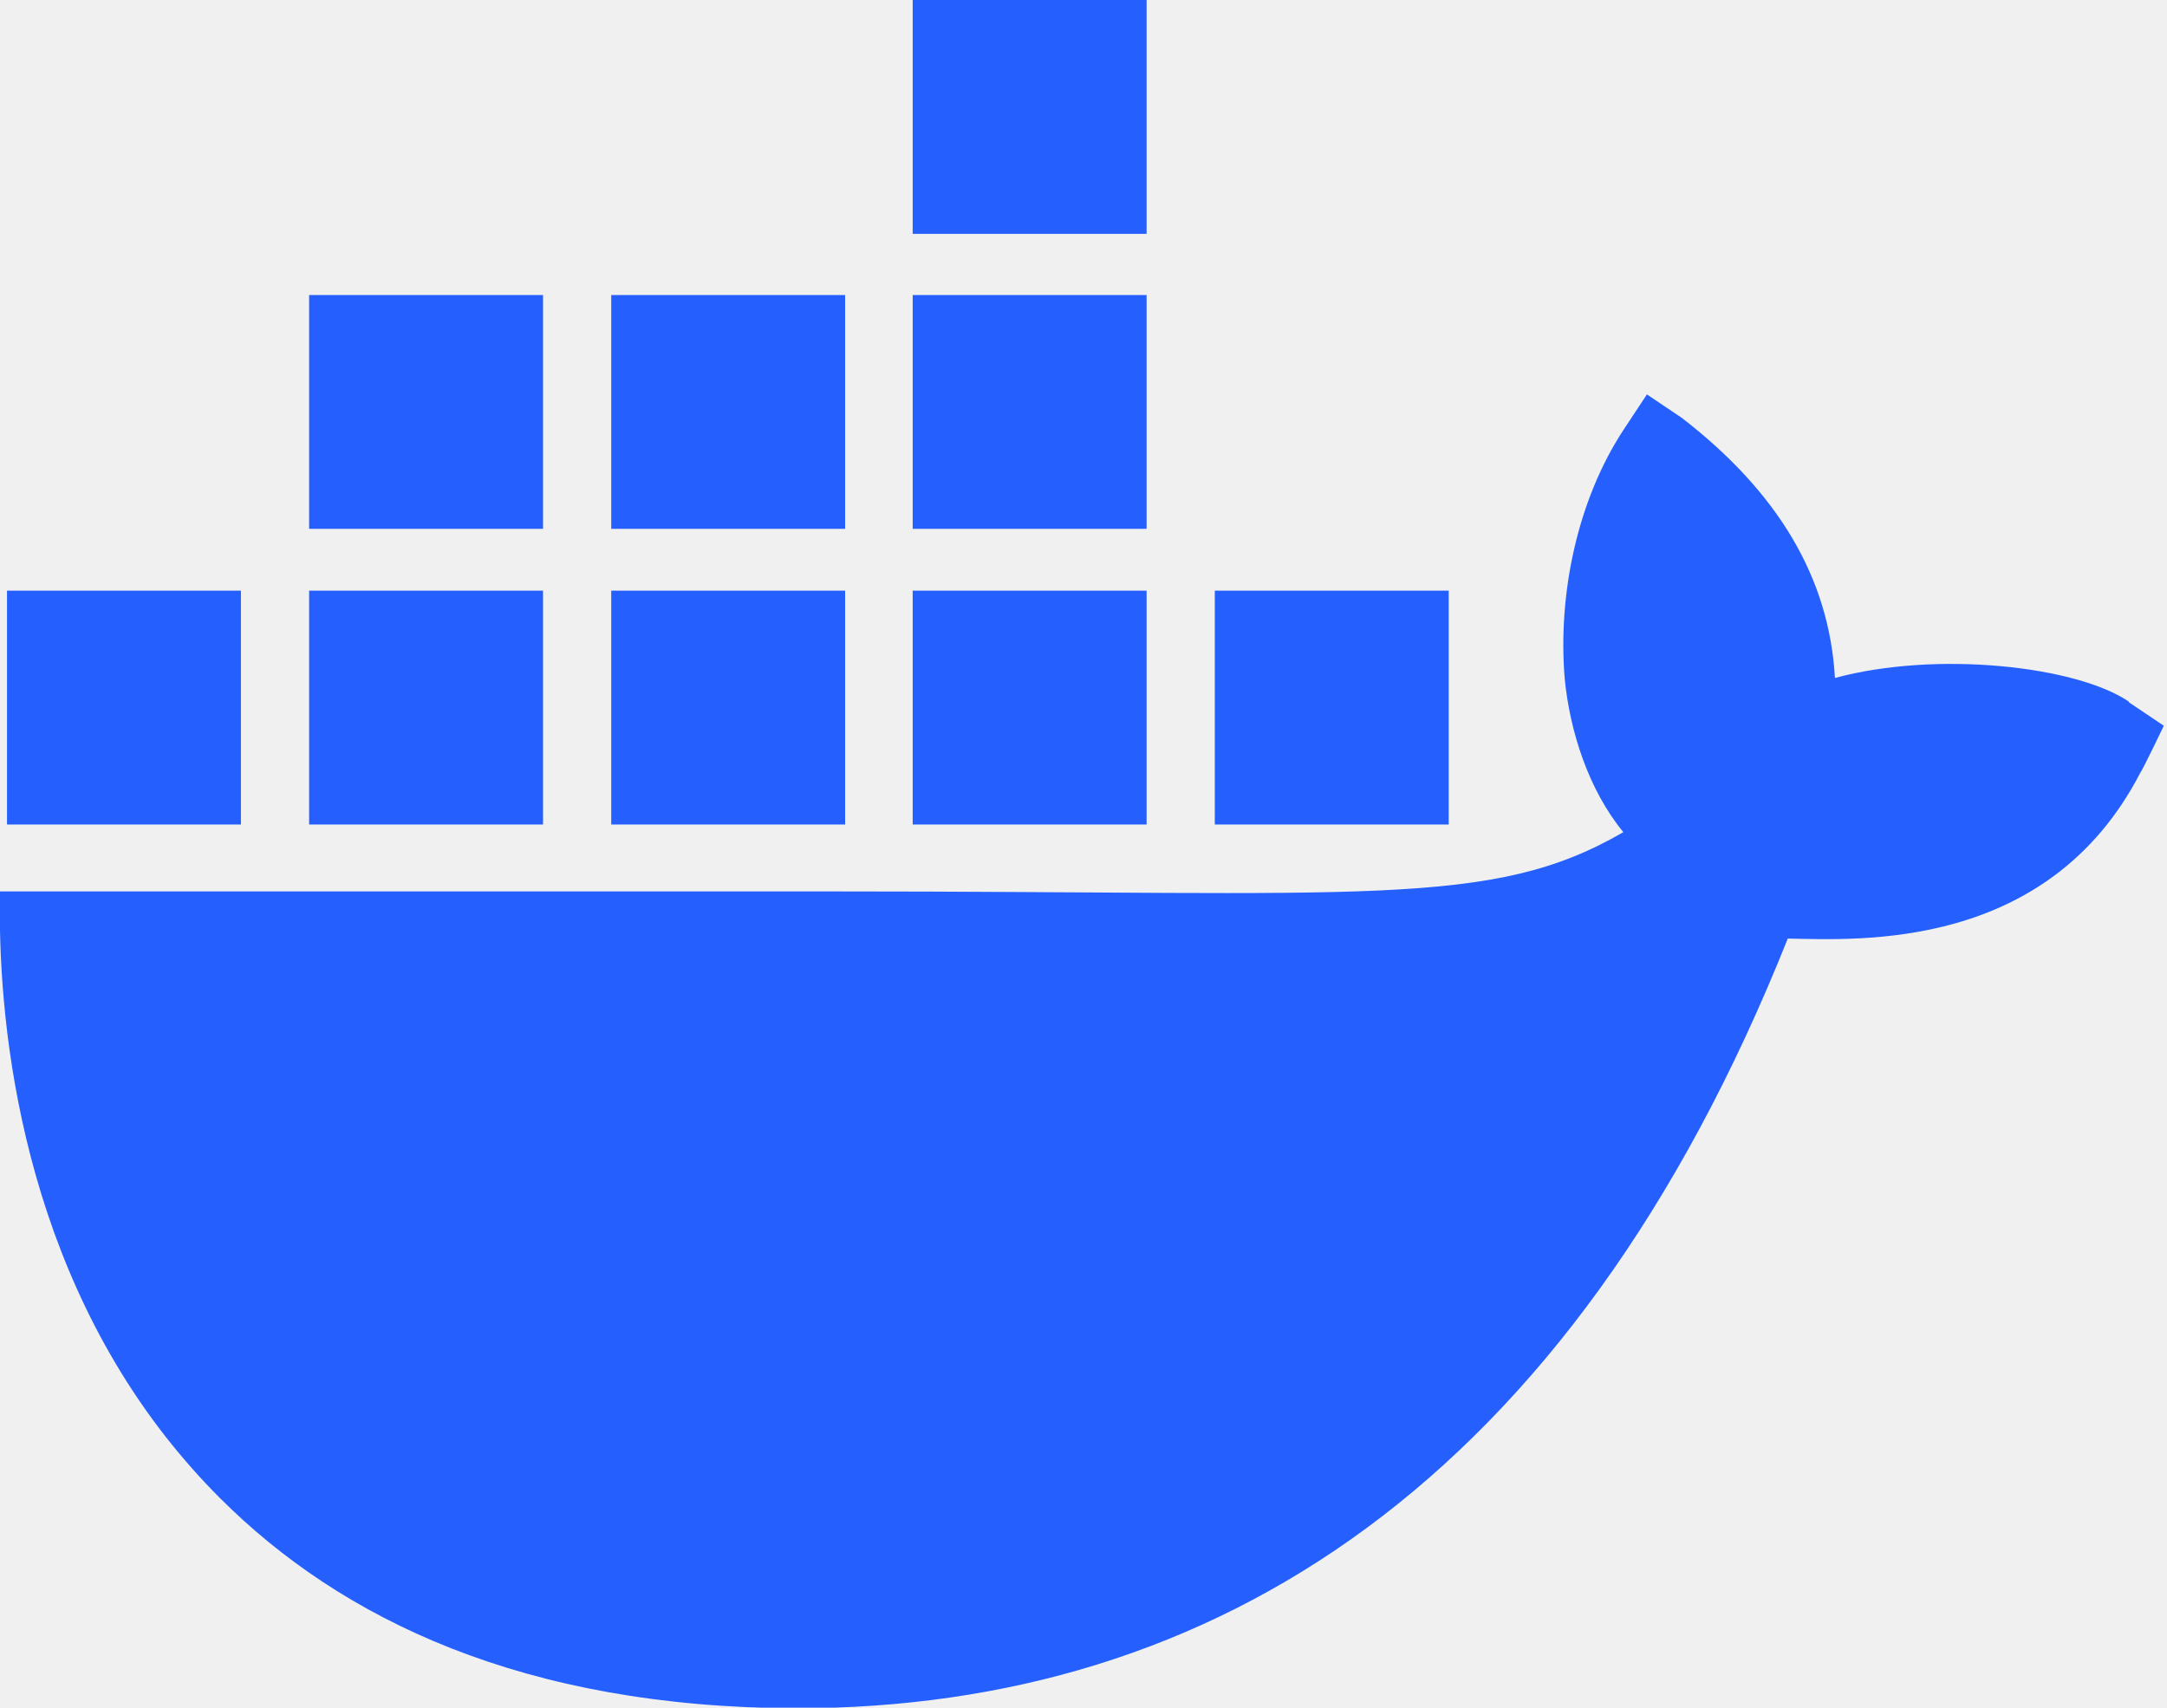
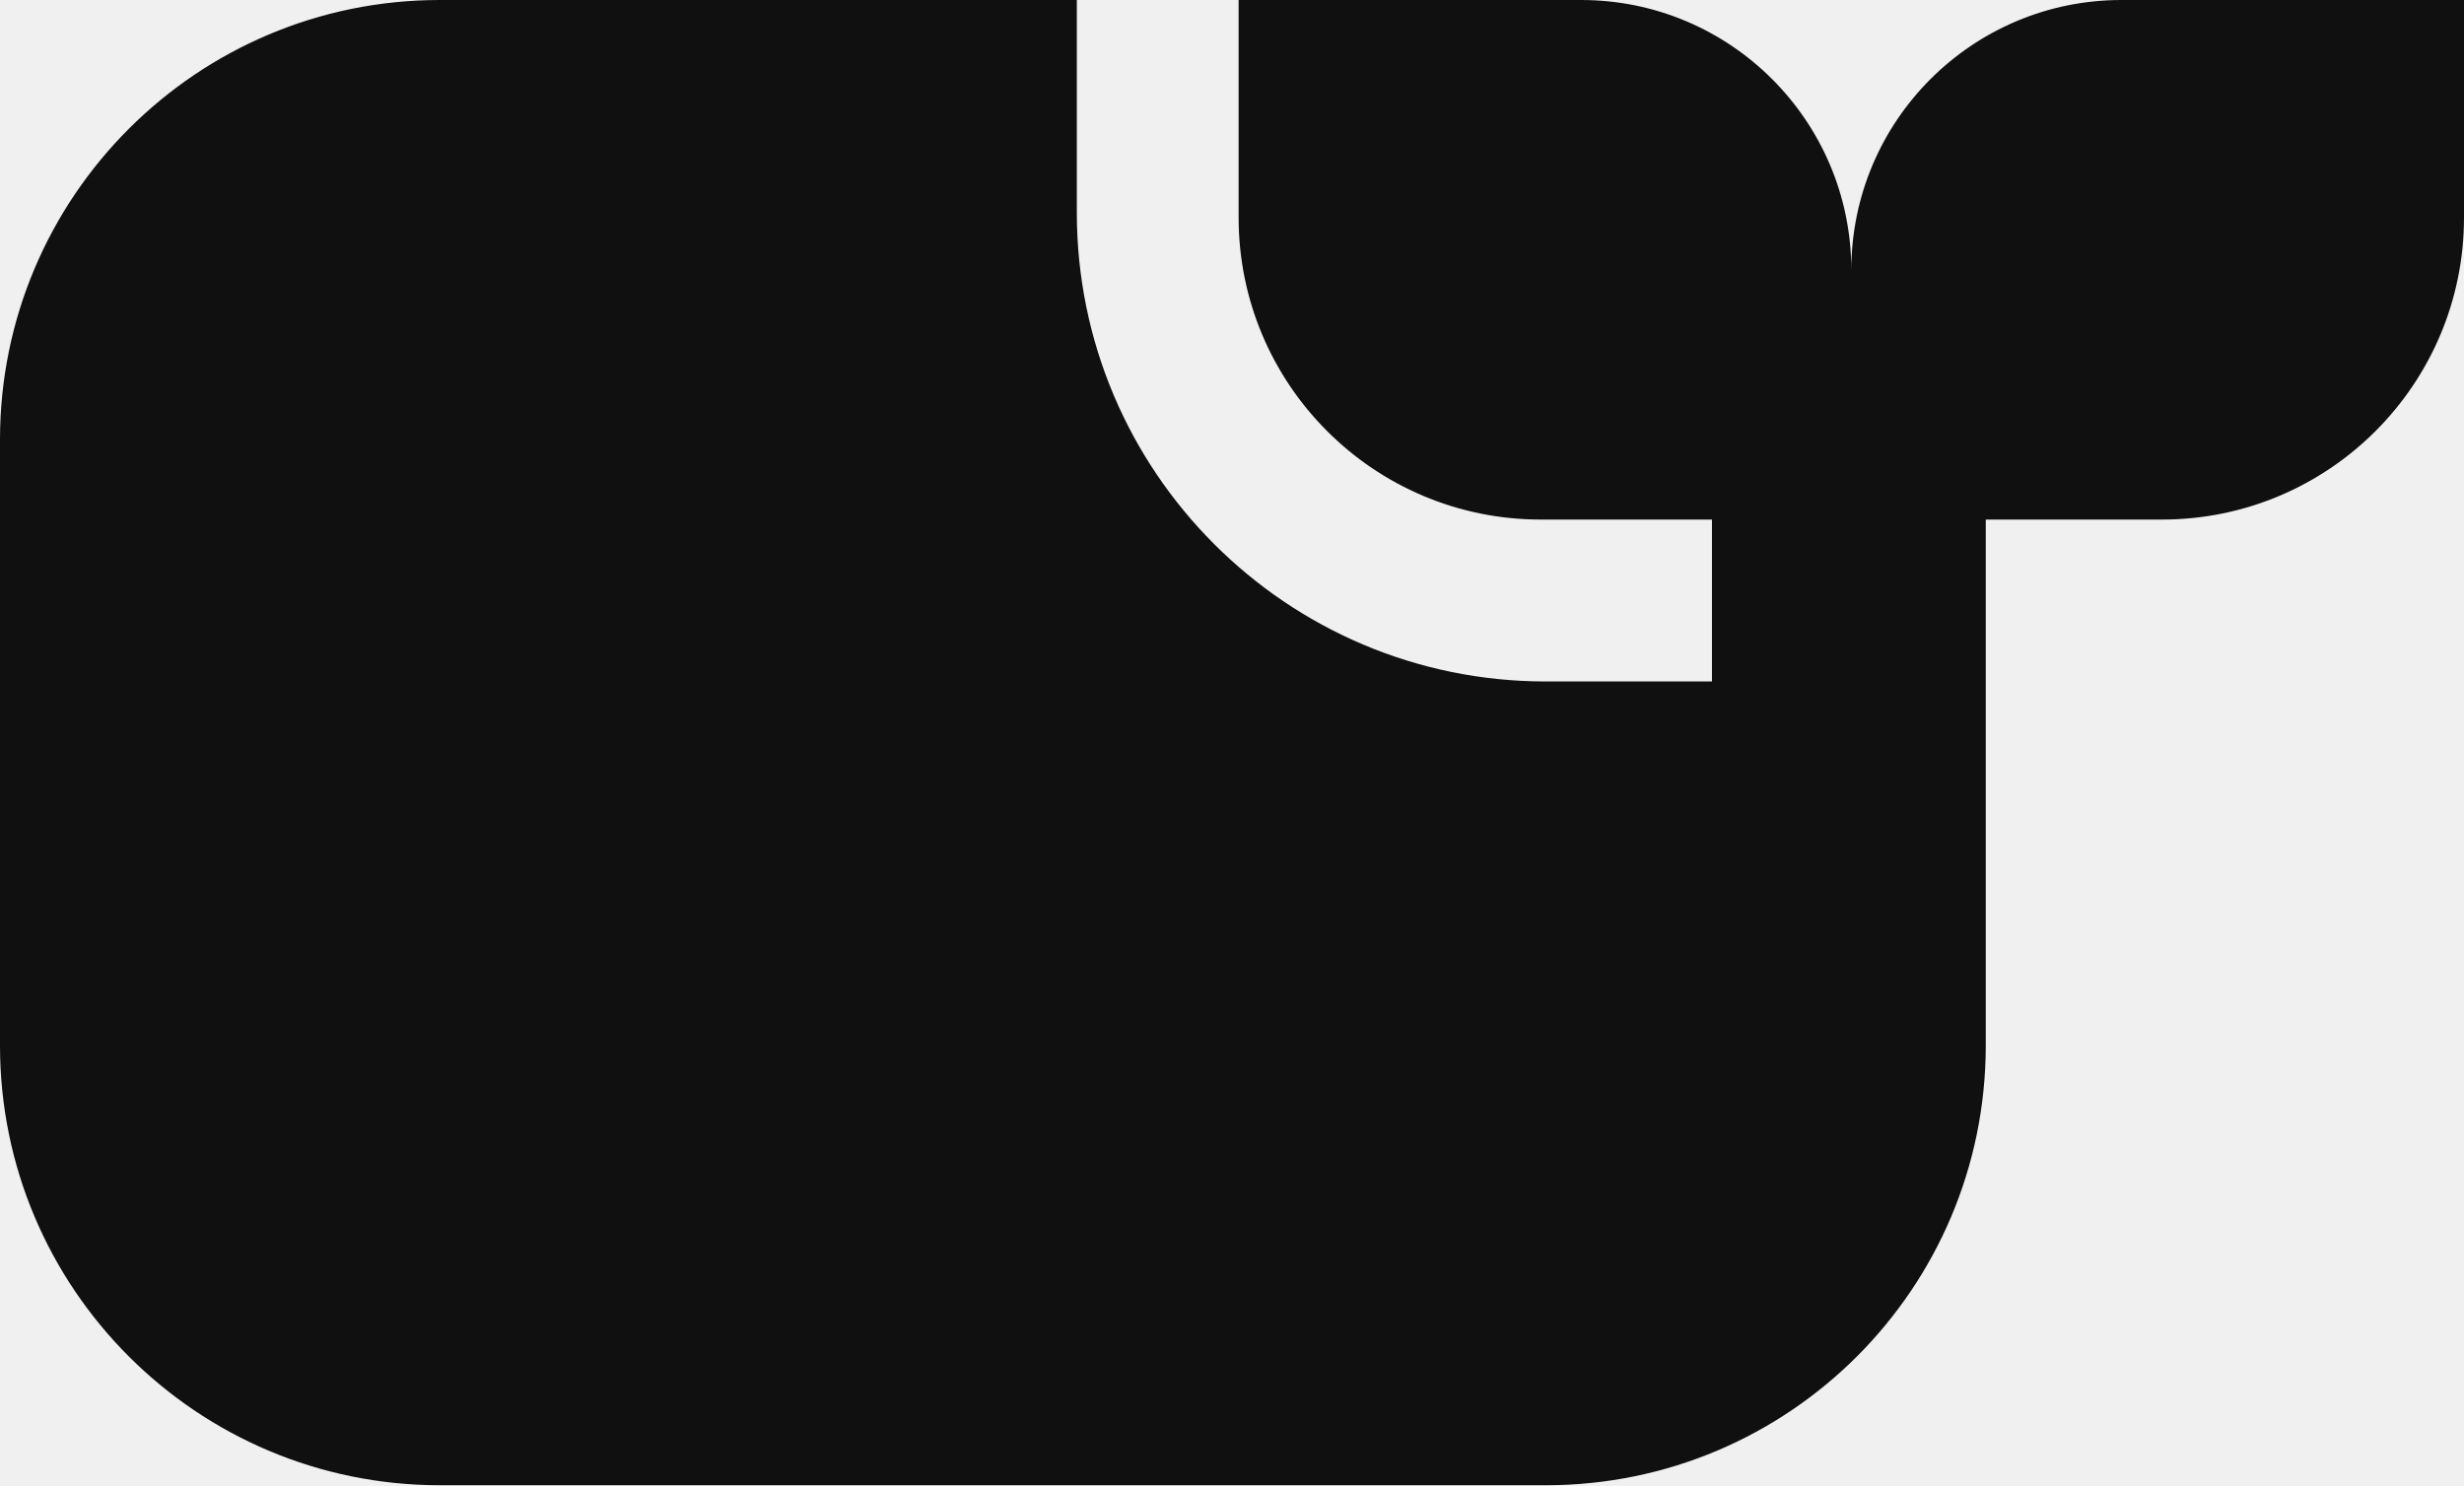
- <svg xmlns="http://www.w3.org/2000/svg" id="Layer_1" version="1.1" viewBox="0 0 340 268">
+ <svg xmlns="http://www.w3.org/2000/svg" id="Layer_1" data-name="Layer 1" viewBox="0 0 1251.74 754.67">
  <defs>
    <style>
-       .st0 {
-         fill: none;
+       .cls-1 {
+         fill: #101010;
      }
- 
-       .st1 {
-         fill: #2560ff;
-       }
- 
-       .st2 {
-         clip-path: url(#clippath);
+       @media (prefers-color-scheme: dark) {
+         .cls-1 {
+           fill: #fff;
+         }
      }
    </style>
-     <clipPath id="clippath">
-       <rect class="st0" width="339.5" height="268" />
-     </clipPath>
  </defs>
-   <g class="st2">
-     <path class="st1" d="M334,110.1c-8.3-5.6-30.2-8-46.1-3.7-.9-15.8-9-29.2-24-40.8l-5.5-3.7-3.7,5.6c-7.2,11-10.3,25.7-9.2,39,.8,8.2,3.7,17.4,9.2,24.1-20.7,12-39.8,9.3-124.3,9.3H0c-.4,19.1,2.7,55.8,26,85.6,2.6,3.3,5.4,6.5,8.5,9.6,19,19,47.6,32.9,90.5,33,65.4,0,121.4-35.3,155.5-120.8,11.2.2,40.8,2,55.3-26,.4-.5,3.7-7.4,3.7-7.4l-5.5-3.7h0ZM85.2,92.7h-36.7v36.7h36.7v-36.7ZM132.6,92.7h-36.7v36.7h36.7v-36.7ZM179.9,92.7h-36.7v36.7h36.7v-36.7ZM227.3,92.7h-36.7v36.7h36.7v-36.7ZM37.8,92.7H1.1v36.7h36.7v-36.7ZM85.2,46.3h-36.7v36.7h36.7v-36.7ZM132.6,46.3h-36.7v36.7h36.7v-36.7ZM179.9,46.3h-36.7v36.7h36.7v-36.7ZM179.9,0h-36.7v36.7h36.7V0Z" />
-   </g>
+   <path class="cls-1" d="M1077.76,0c-75.81,0-137.27,61.46-137.27,137.27C940.48,61.46,879.02,0,803.21,0h-173.98v110.51c0,84.77,68.72,153.49,153.49,153.49h86.97v82.26h-84.37c-131.59,0-238.28-106.66-238.28-238.25V0H223.46C100.04,0,0,100.03,0,223.43v307.8c0,123.4,100.04,223.43,223.46,223.43h561.87c123.42,0,223.46-100.03,223.46-223.43v-267.23h89.46c84.77,0,153.49-68.72,153.49-153.49V0h-173.98Z" />
</svg>
